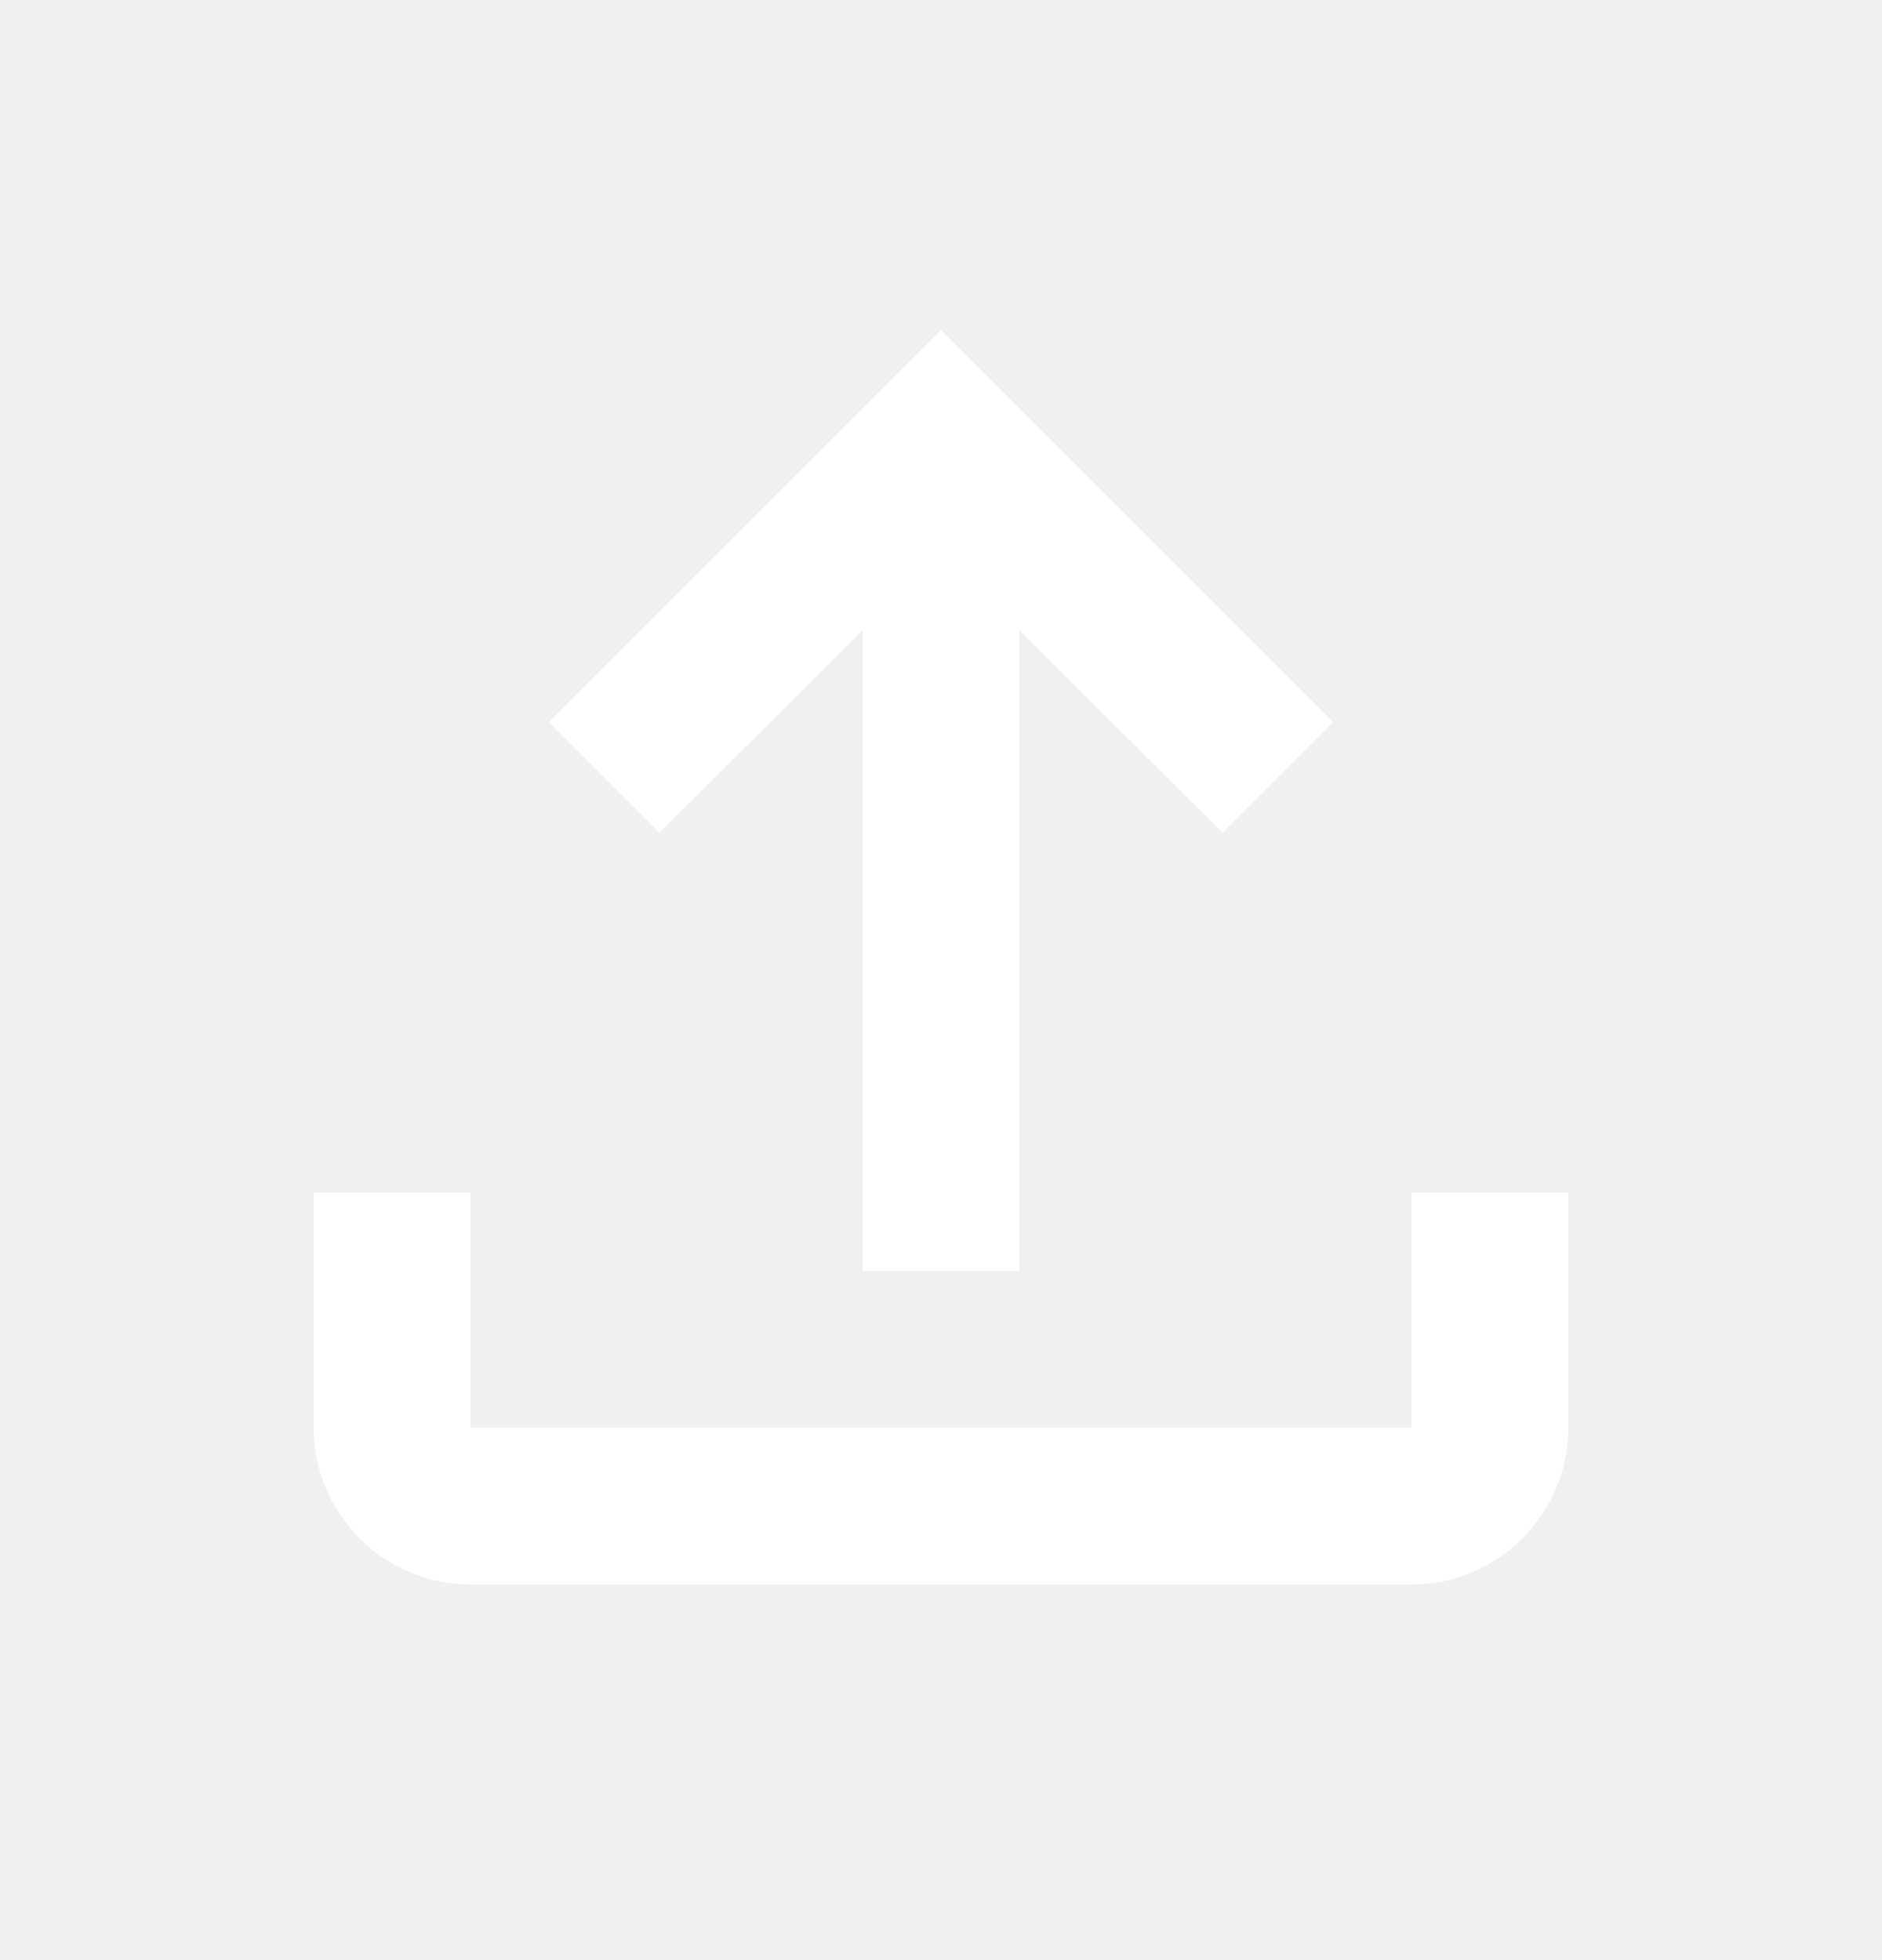
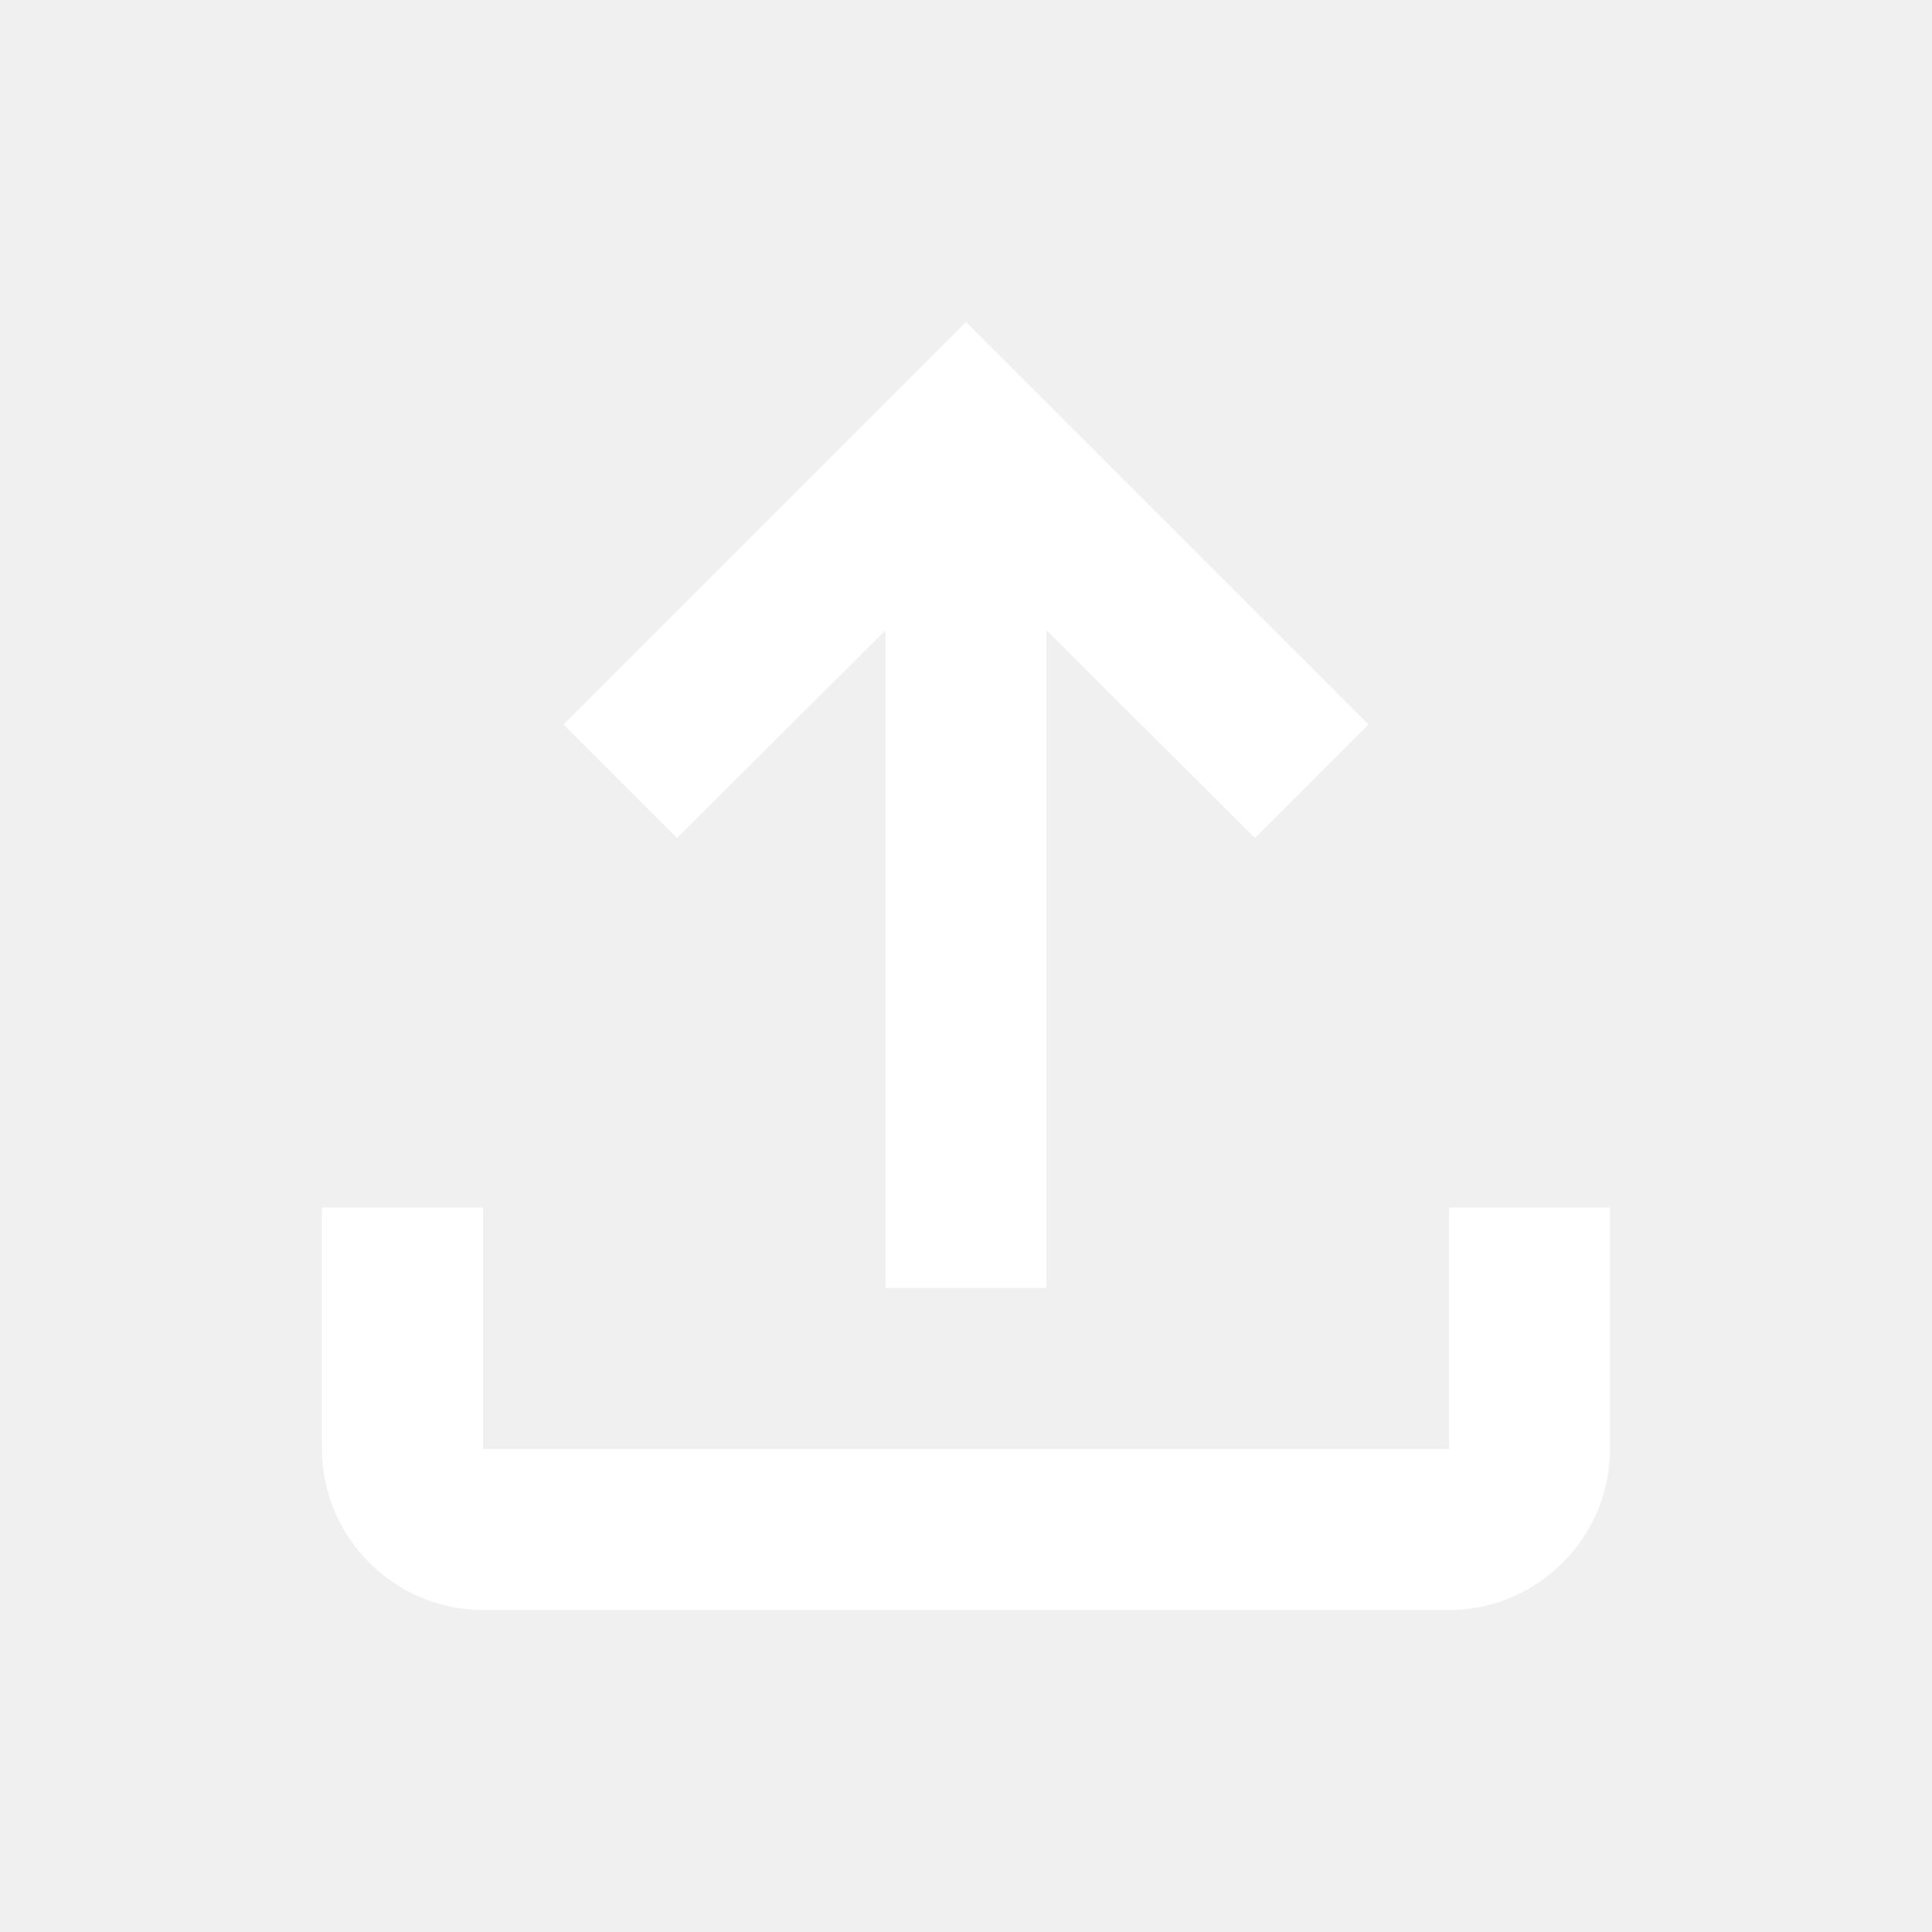
- <svg xmlns="http://www.w3.org/2000/svg" width="24" height="25" viewBox="0 0 24 25" fill="none">
-   <g clip-path="url(#clip0_2_2989)">
-     <path d="M18 15.211V18.211H6V15.211H4V18.211C4 19.311 4.9 20.211 6 20.211H18C19.1 20.211 20 19.311 20 18.211V15.211H18ZM7 9.211L8.41 10.621L11 8.041V16.211H13V8.041L15.59 10.621L17 9.211L12 4.211L7 9.211Z" fill="white" />
-   </g>
-   <defs>
-     <clipPath id="clip0_2_2989">
-       <rect width="24" height="24" fill="white" transform="translate(0 0.211365)" />
-     </clipPath>
-   </defs>
+ <svg xmlns="http://www.w3.org/2000/svg" width="24" height="24" viewBox="0 0 24 24" fill="none">
+   <path d="M18 15V18H6V15H4V18C4 19.1 4.9 20 6 20H18C19.1 20 20 19.1 20 18V15H18ZM7 9L8.41 10.41L11 7.83V16H13V7.83L15.59 10.41L17 9L12 4L7 9Z" fill="white" />
</svg>
